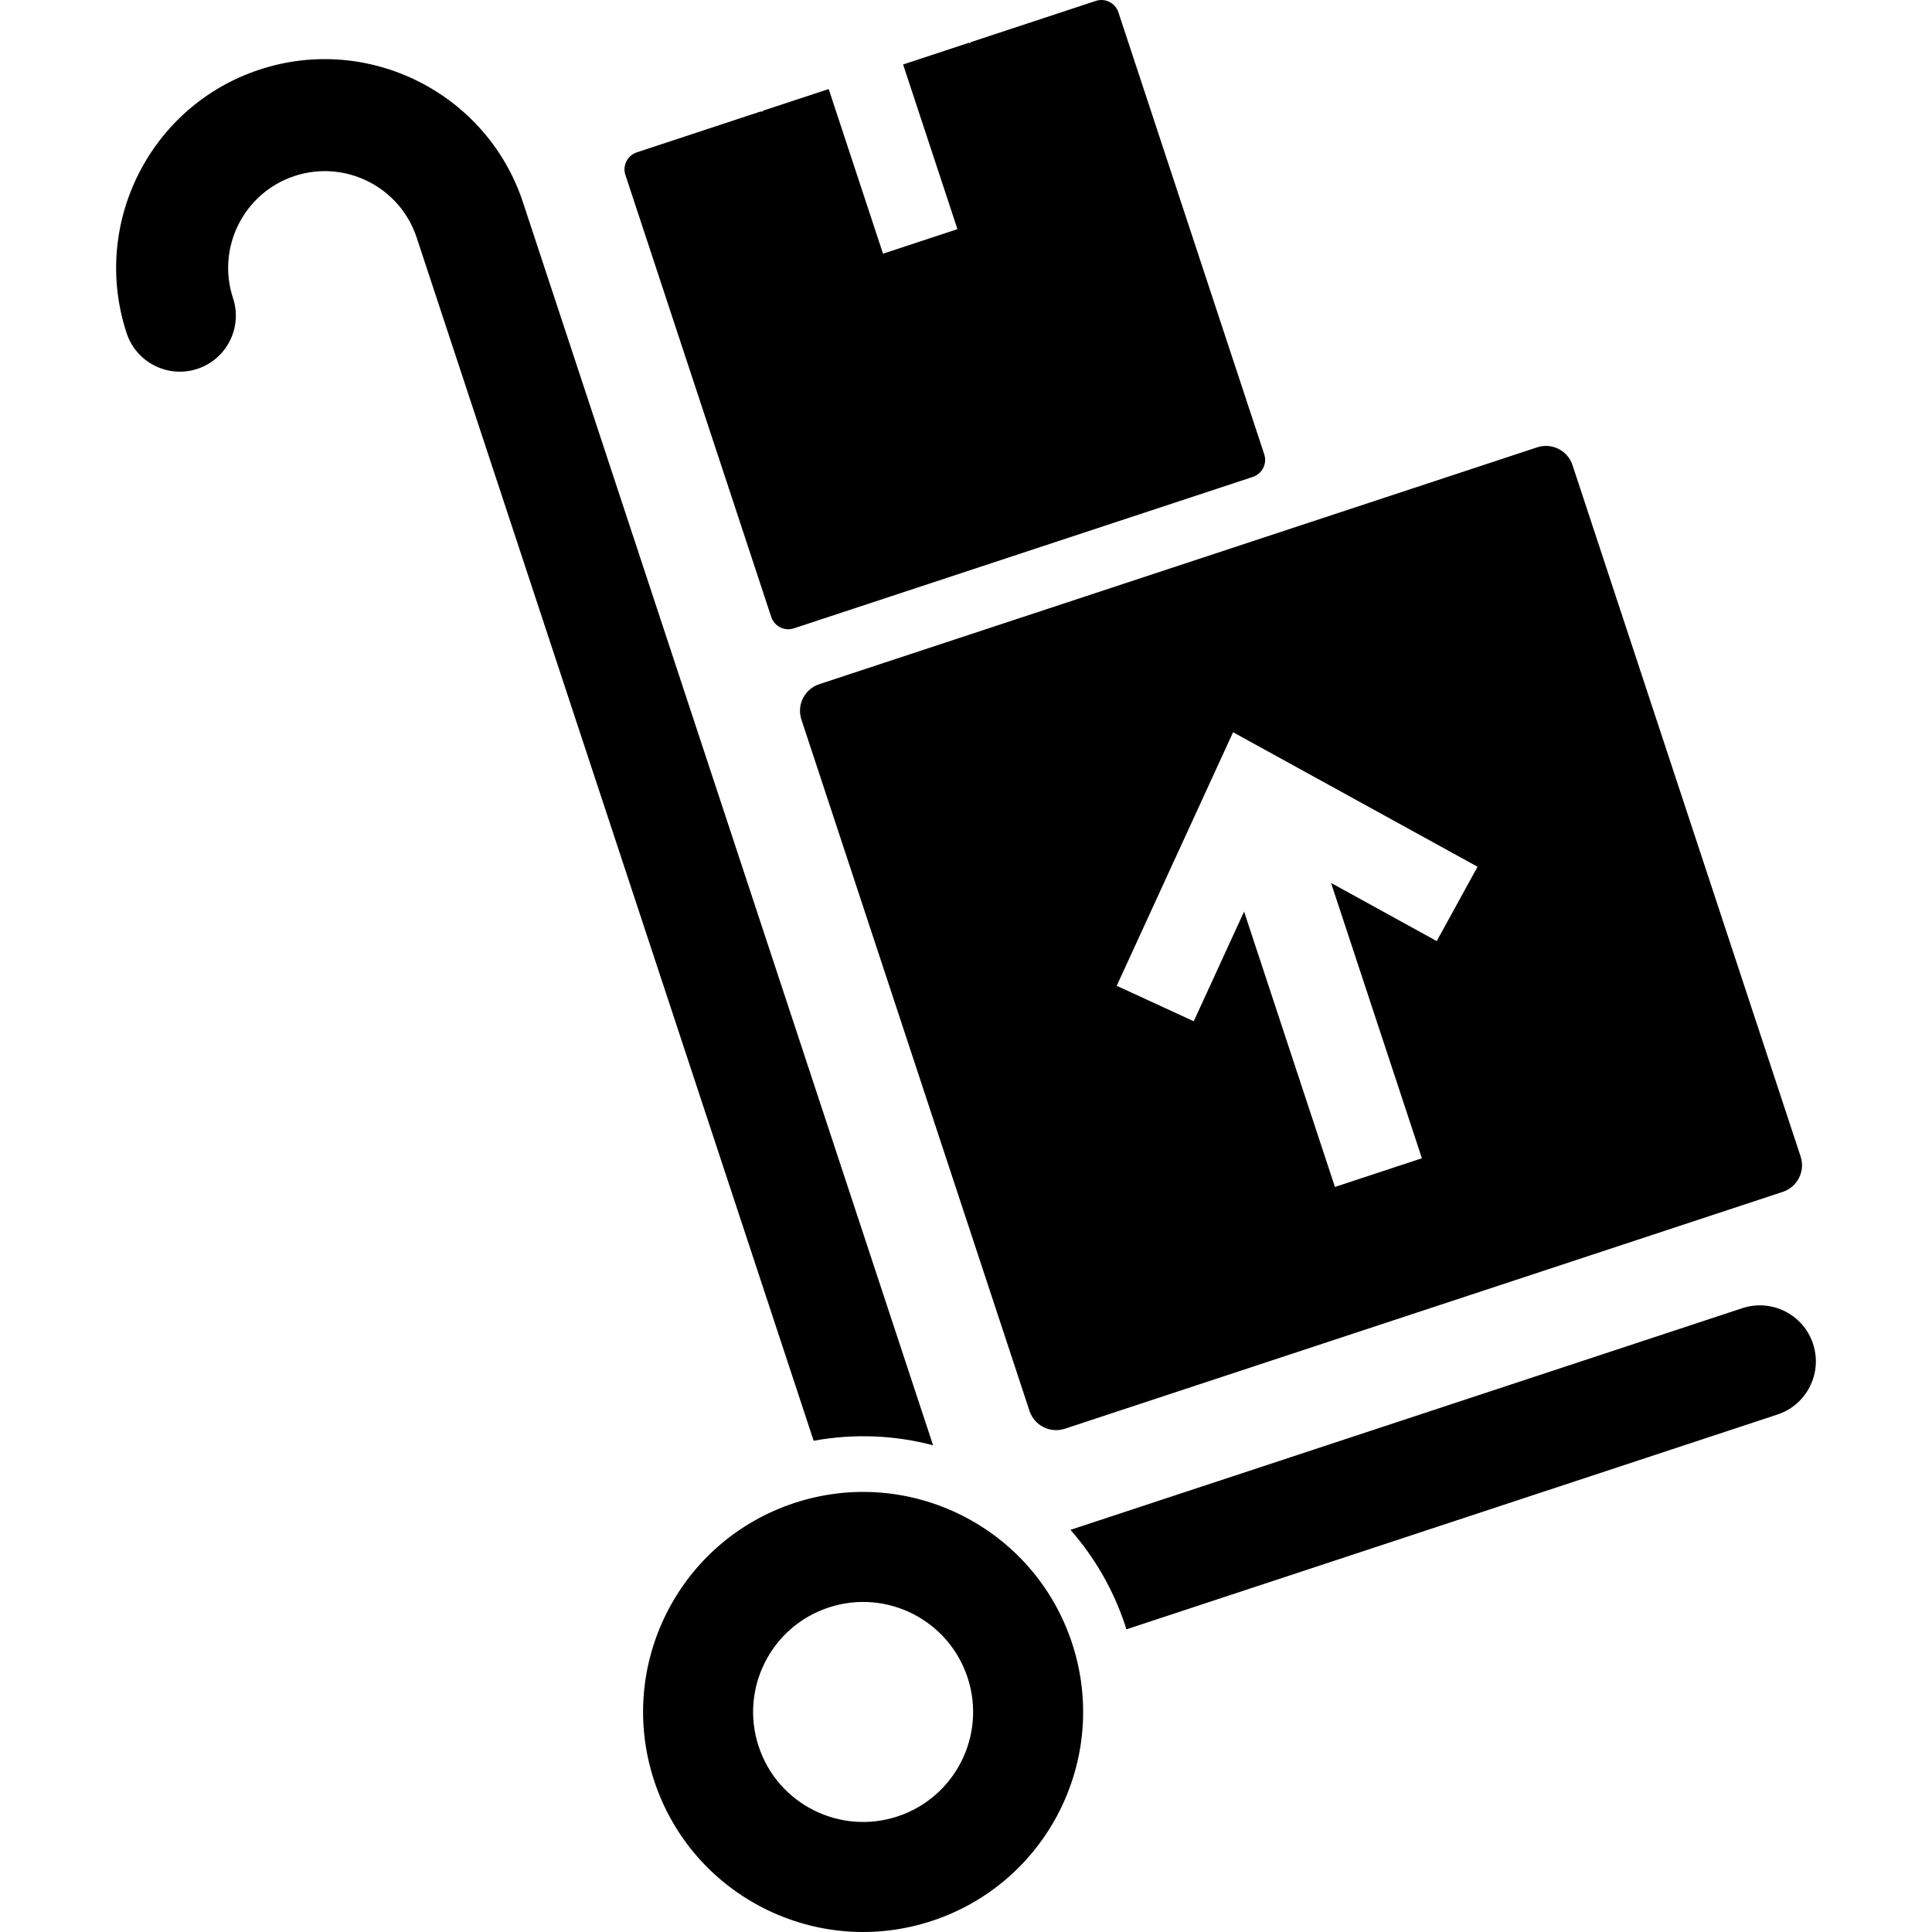
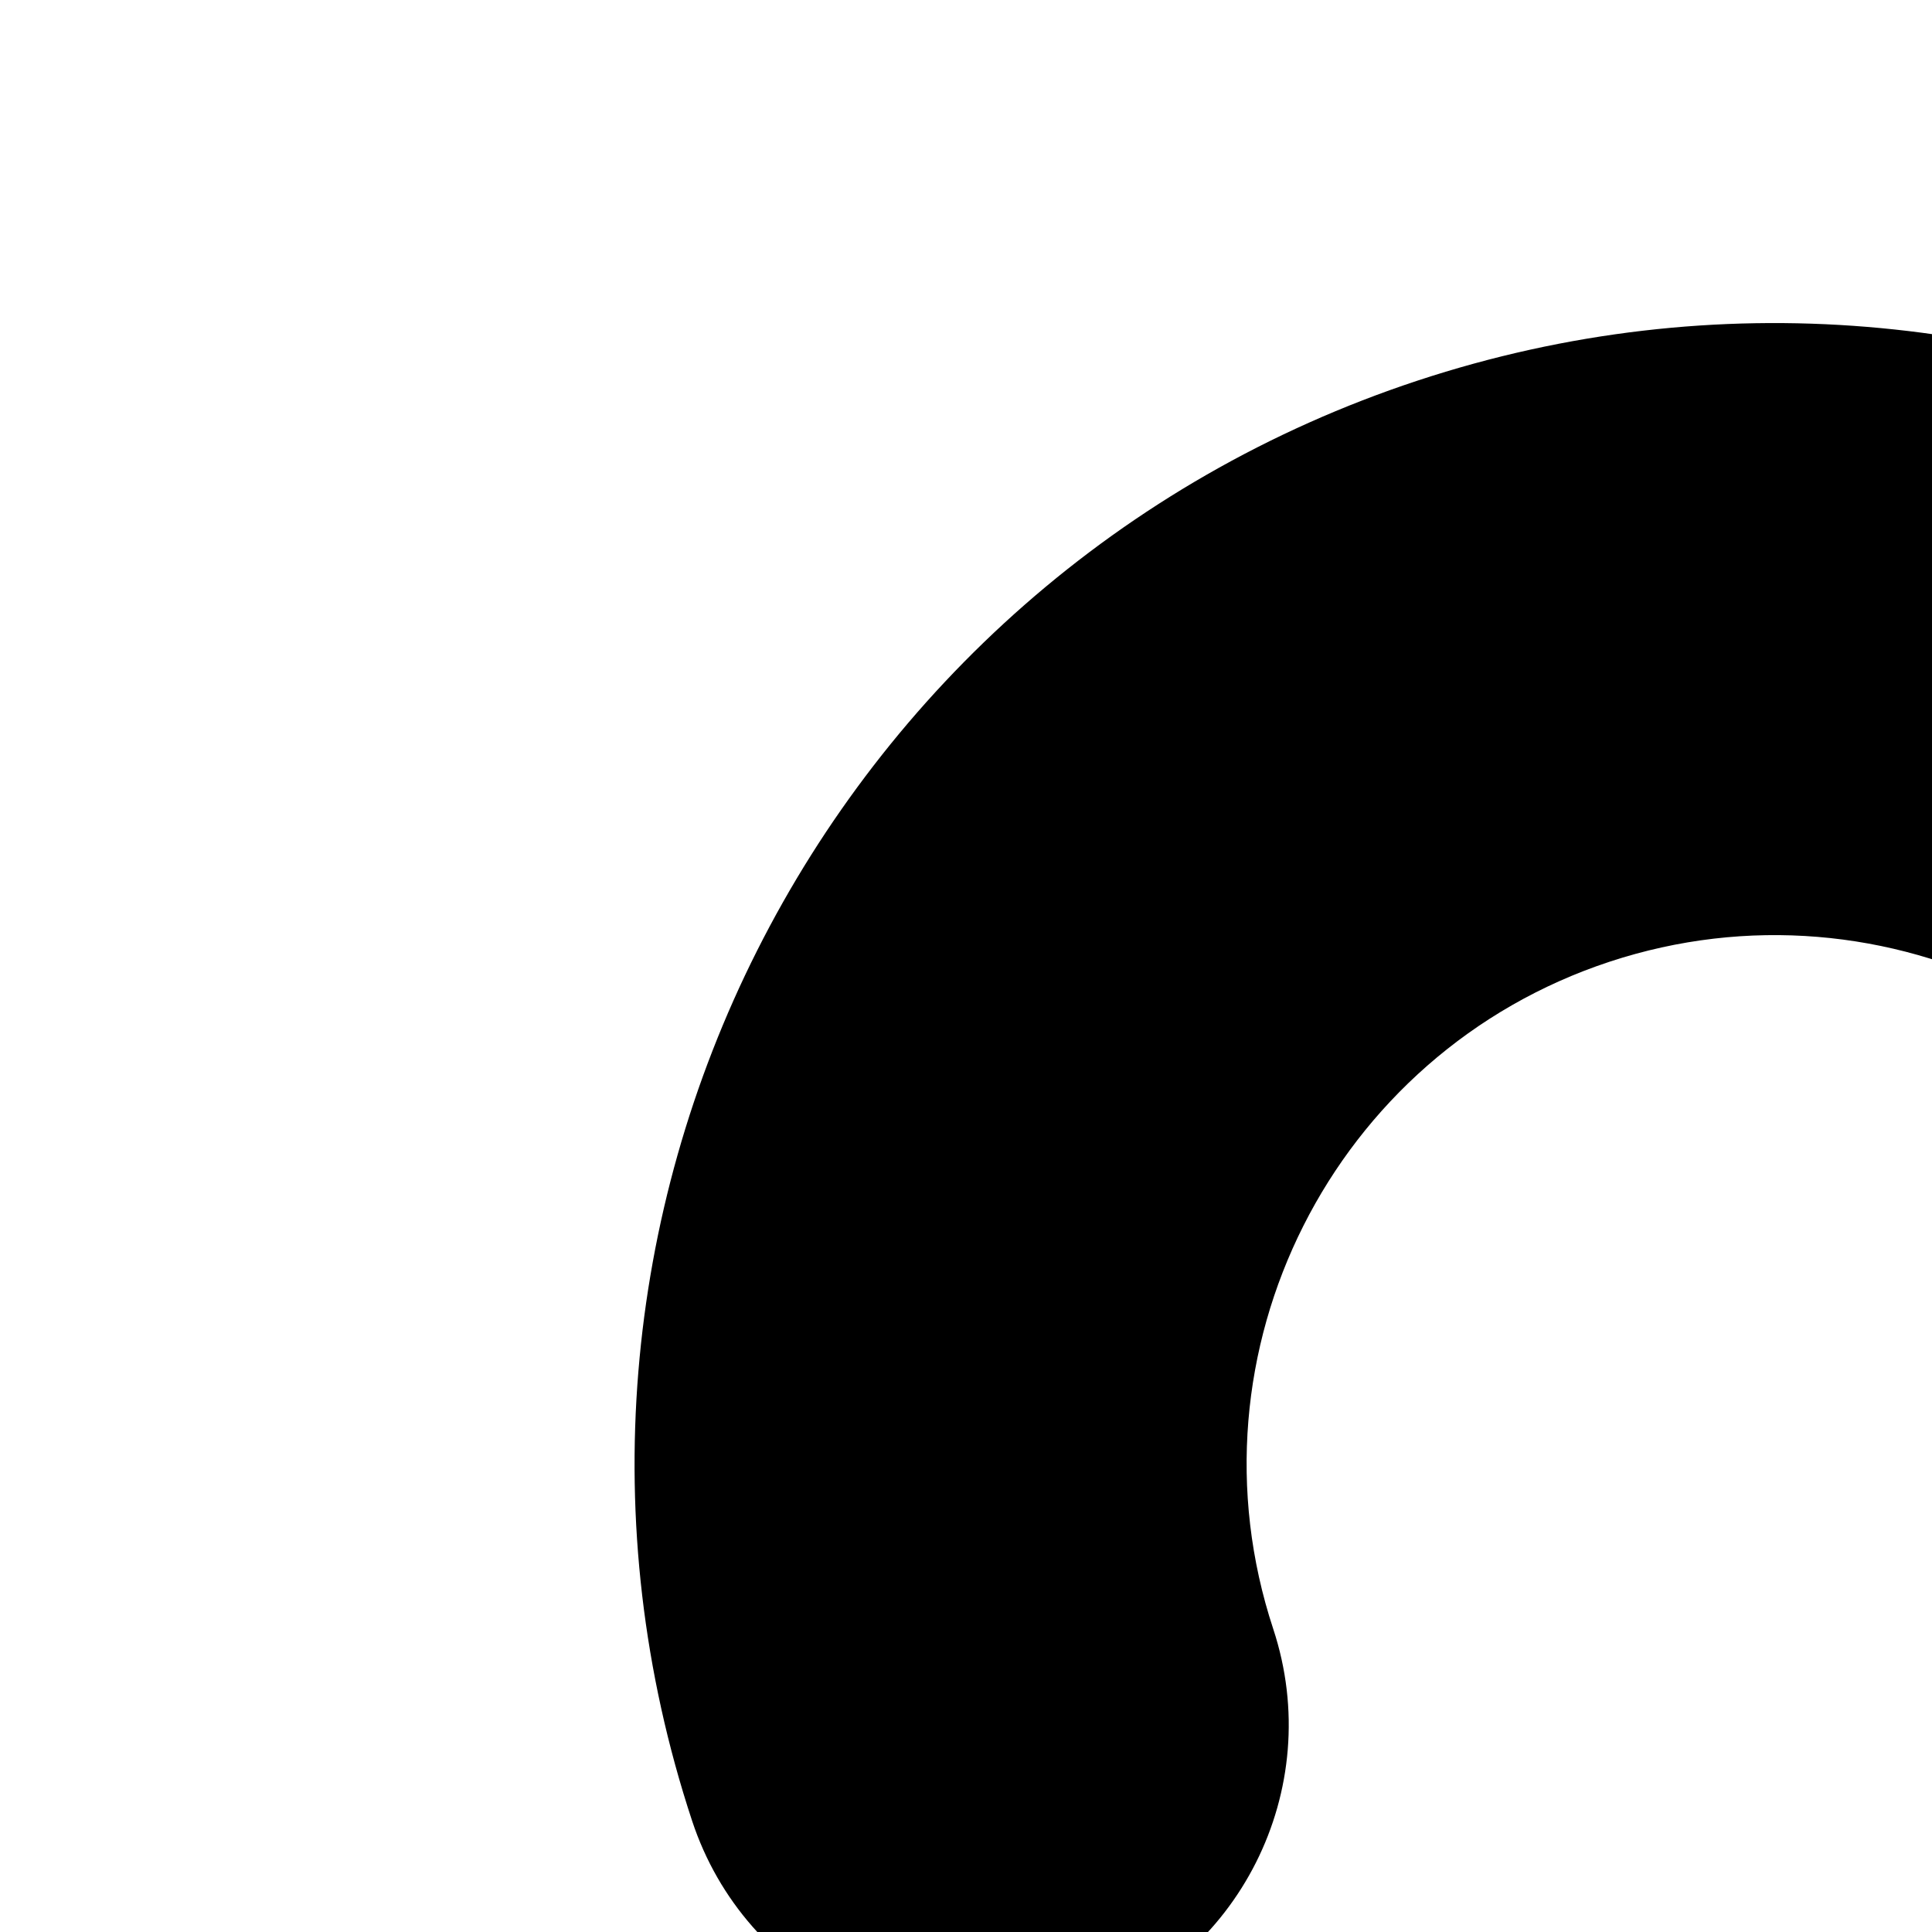
- <svg xmlns="http://www.w3.org/2000/svg" version="1.1" id="Capa_1" x="0px" y="0px" width="612.001px" height="612.001px" viewBox="0 0 612.001 612.001" style="enable-background:new 0 0 612.001 612.001;" xml:space="preserve">
+ <svg xmlns="http://www.w3.org/2000/svg" version="1.1" id="Capa_1" x="0px" y="0px" width="112.001px" height="112.001px" viewBox="0 0 112.001 112.001" style="enable-background:new 0 0 112.001 112.001;" xml:space="preserve">
  <g>
    <path d="M40.121,105.553c-11.42-34.613,7.447-72.068,42.064-83.49s72.07,7.451,83.49,42.064l129.897,393.695   c-12.105-3.196-24.979-3.781-37.831-1.431L131.984,75.244c-5.292-16.04-22.643-24.781-38.682-19.489   c-16.04,5.292-24.781,22.643-19.489,38.682c3.069,9.303-1.984,19.335-11.288,22.404C53.222,119.91,43.191,114.856,40.121,105.553z    M551.913,414.393l-212.828,70.222c7.553,8.575,13.54,18.769,17.342,30.288c0.135,0.411,0.211,0.826,0.34,1.238l206.263-68.056   c9.303-3.069,14.357-13.101,11.288-22.403C571.248,416.377,561.215,411.323,551.913,414.393z M339.582,520.465   c12.059,36.547-7.794,75.949-44.34,88.008c-36.547,12.059-75.949-7.793-88.008-44.34c-12.059-36.548,7.794-75.949,44.34-88.008   C288.121,464.065,327.524,483.918,339.582,520.465z M306.495,531.381c-6.029-18.273-25.729-28.198-44.004-22.169   c-18.273,6.028-28.199,25.73-22.17,44.003c6.029,18.273,25.73,28.199,44.004,22.171   C302.598,569.356,312.524,549.654,306.495,531.381z M498.127,147.345l72.256,218.997c1.535,4.651-0.992,9.667-5.644,11.202   l-227.42,75.035c-4.651,1.535-9.667-0.992-11.201-5.644l-72.256-218.997c-1.535-4.652,0.992-9.667,5.644-11.202l227.419-75.036   C491.577,140.167,496.592,142.693,498.127,147.345z M468.044,274.559l-77.438-42.605l-36.864,80.319l24.407,11.233l15.939-34.747   l28.781,87.232l27.545-9.088l-28.777-87.219l33.477,18.427L468.044,274.559z M400.472,143.908L354.276,3.896   c-0.981-2.974-4.188-4.59-7.162-3.608l-39.611,13.069l-0.194,0.356l-0.332-0.182l-20.899,6.896l17.21,52.159l-23.573,7.778   l-17.209-52.159l-20.906,6.898l-0.158,0.344l-0.37-0.17l-39.354,12.985c-2.975,0.981-4.589,4.188-3.608,7.162l46.197,140.013   c0.981,2.974,4.188,4.59,7.162,3.608l145.398-47.974C399.838,150.089,401.454,146.882,400.472,143.908z" />
  </g>
  <g>
</g>
  <g>
</g>
  <g>
</g>
  <g>
</g>
  <g>
</g>
  <g>
</g>
  <g>
</g>
  <g>
</g>
  <g>
</g>
  <g>
</g>
  <g>
</g>
  <g>
</g>
  <g>
</g>
  <g>
</g>
  <g>
</g>
</svg>
